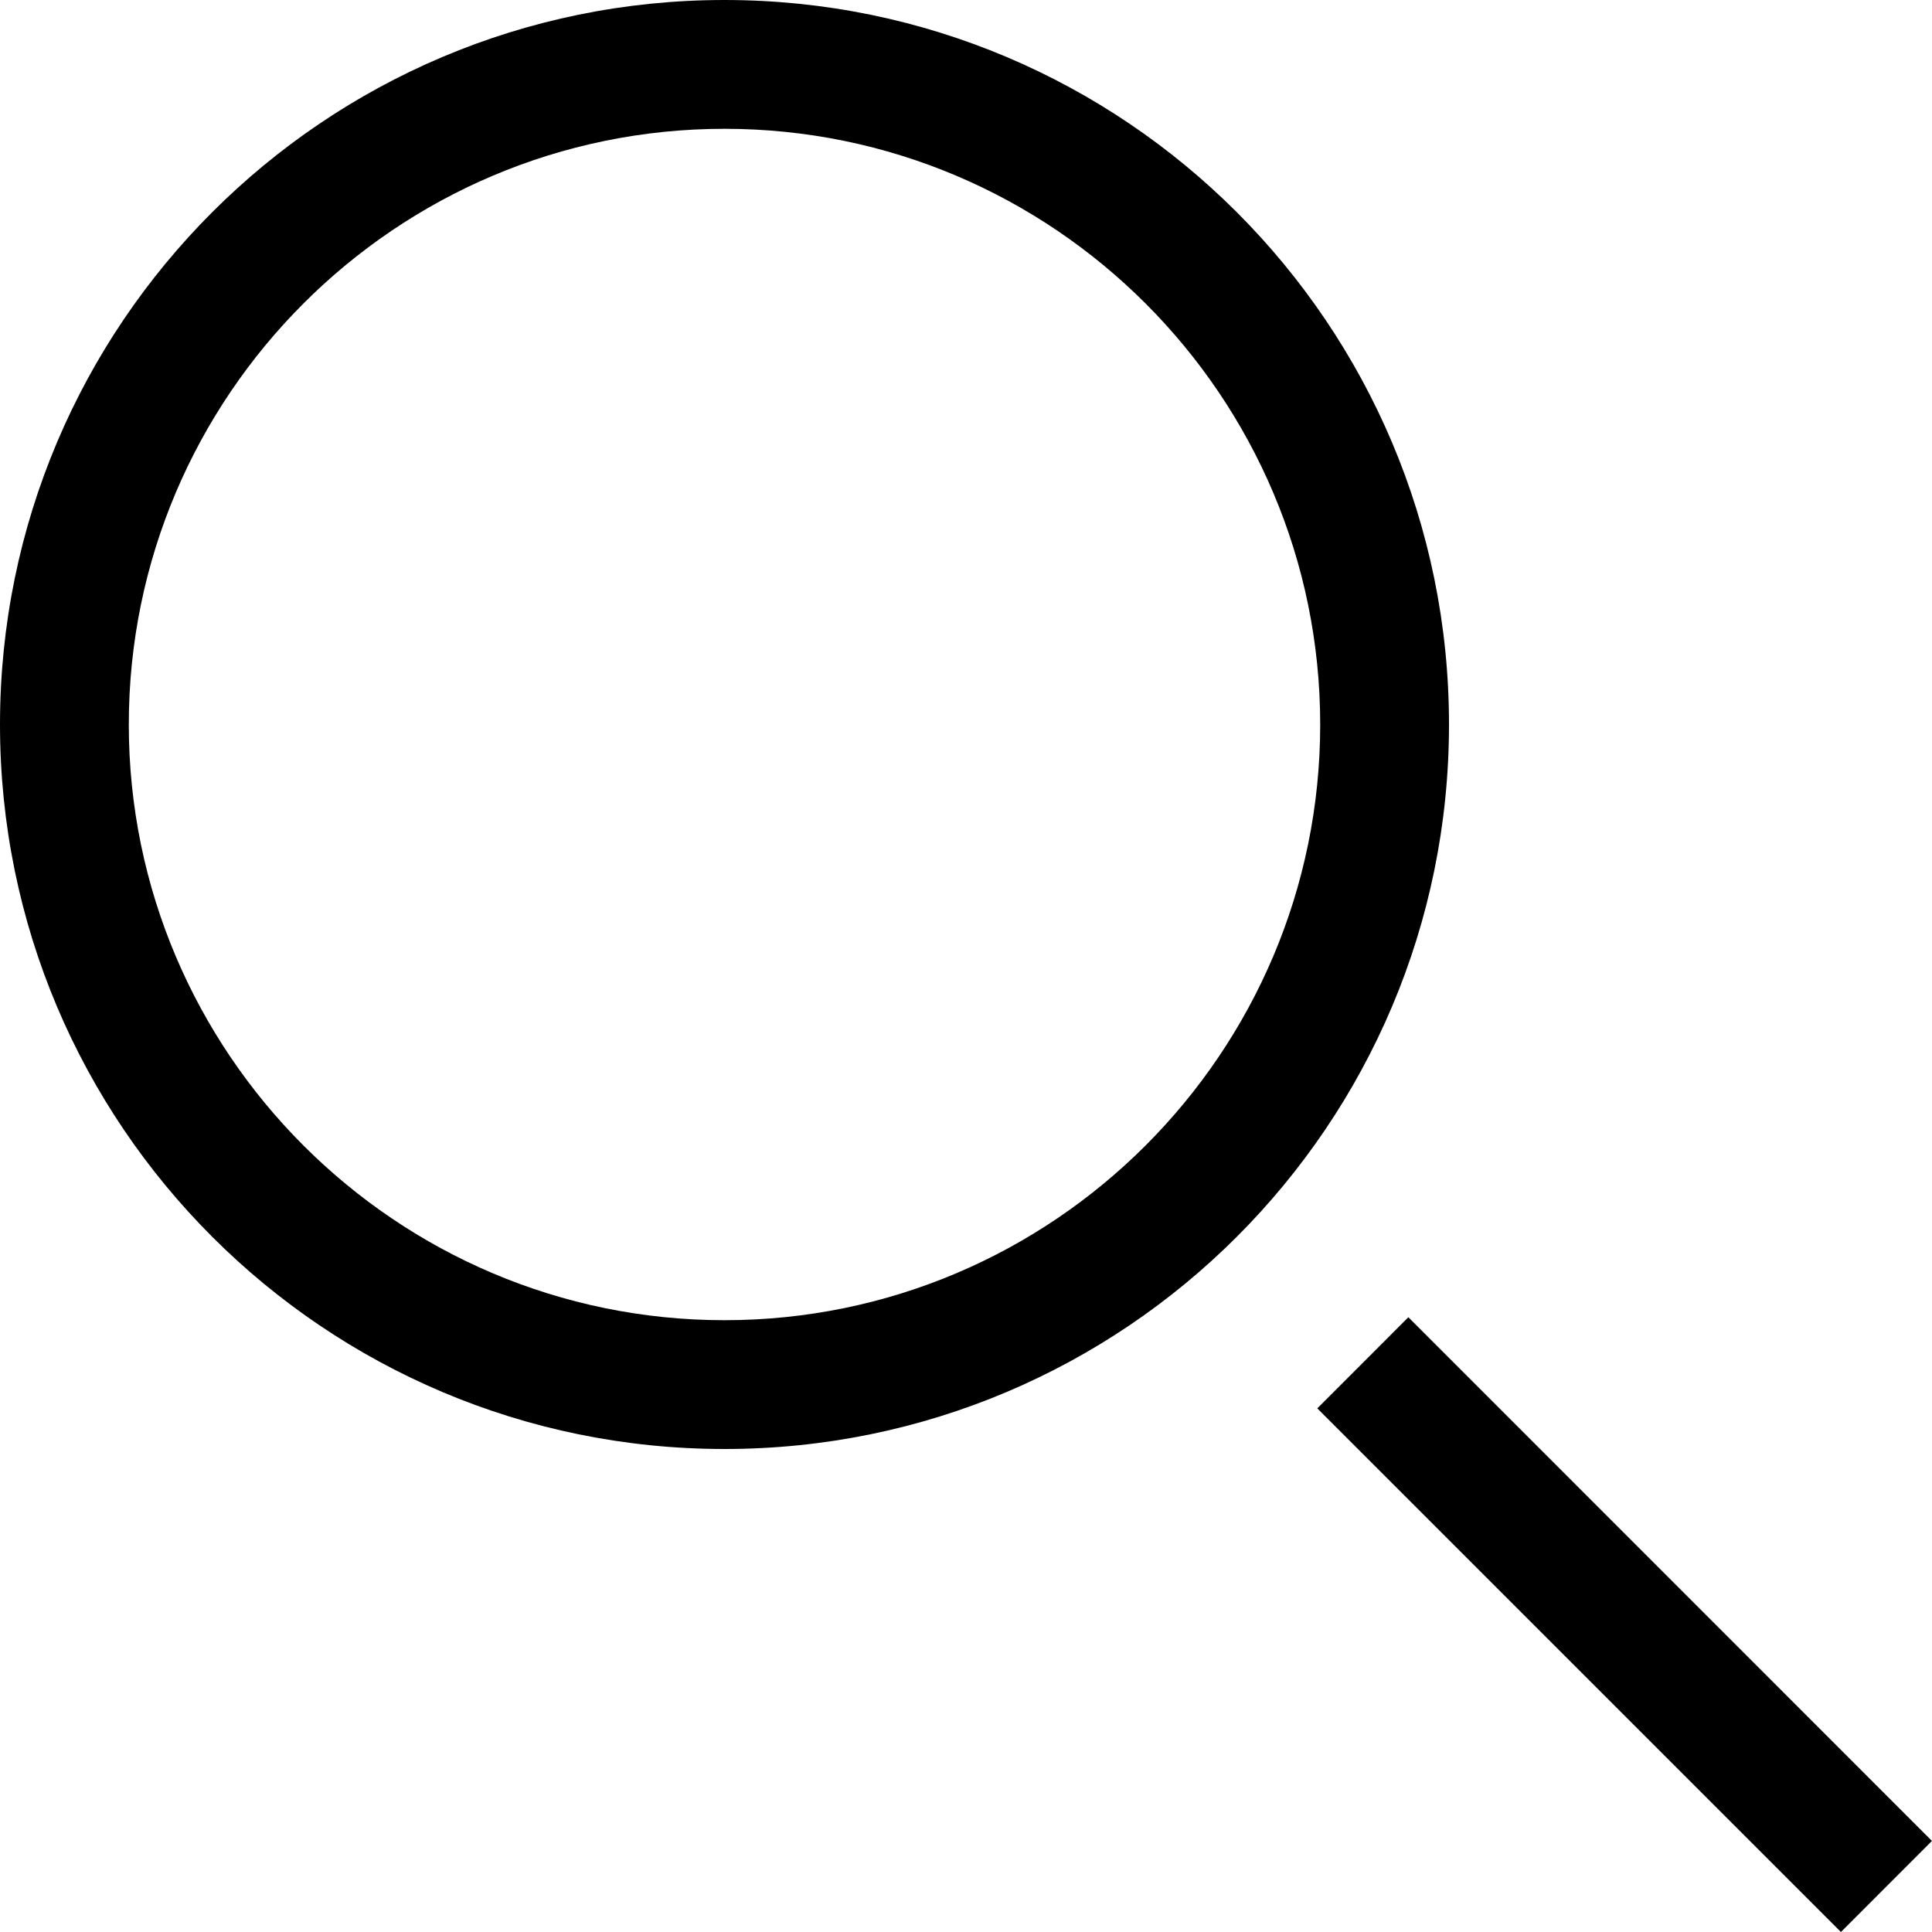
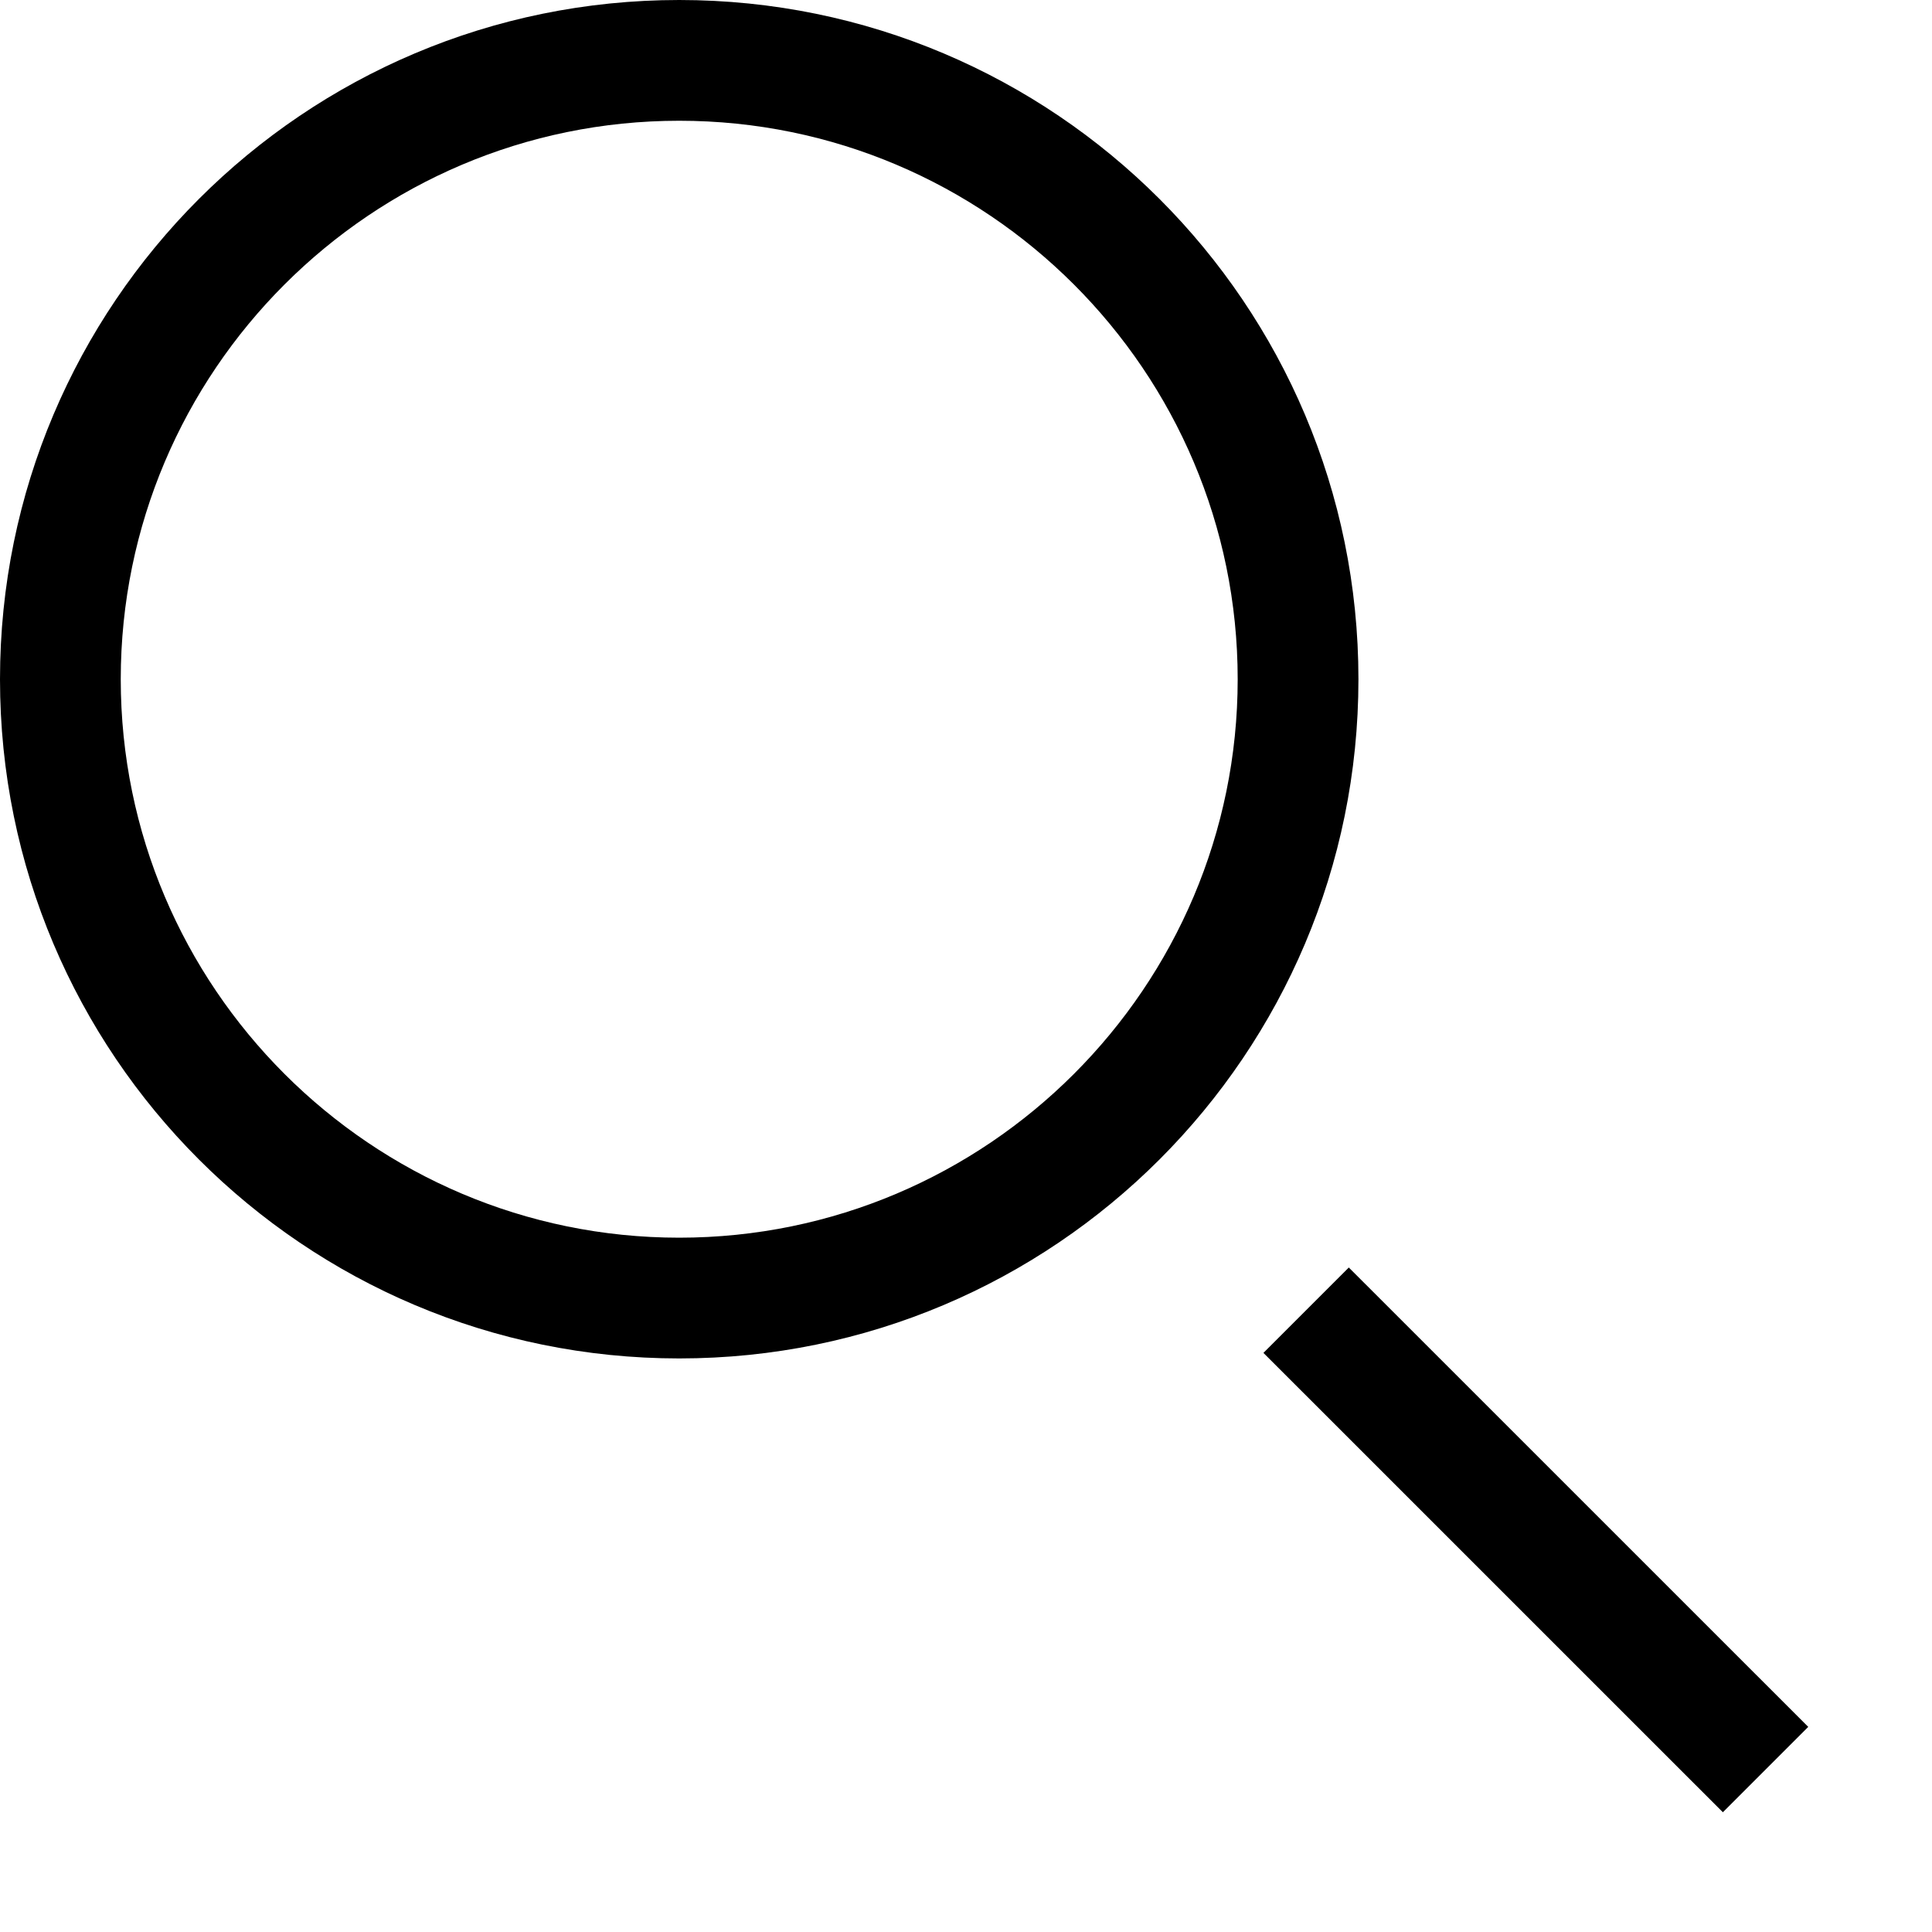
- <svg xmlns="http://www.w3.org/2000/svg" version="1.1" id="Layer_1" x="0px" y="0px" width="30px" height="30px" viewBox="0 0 30 30" enable-background="new 0 0 30 30" xml:space="preserve">
-   <path d="M11.25,0C5.037,0,0,5.037,0,11.25S5.037,22.5,11.25,22.5S22.5,17.463,22.5,11.25S17.463,0,11.25,0 M11.25,2  c5.102,0,9.25,4.15,9.25,9.25s-4.148,9.25-9.25,9.25C6.149,20.5,2,16.35,2,11.25S6.149,2,11.25,2 M21.869,20.454l8.13,8.132  L28.586,30l-8.131-8.131L21.869,20.454z" />
+ <svg xmlns="http://www.w3.org/2000/svg" version="1.1" id="Layer_1" x="0px" y="0px" width="64px" height="64px" viewBox="-854.5 572.5 64 64" enable-background="new -854.5 572.5 64 64" xml:space="preserve">
+   <path d="M-832,576.5c10.201,0,18.5,8.299,18.5,18.5s-8.299,18.5-18.5,18.5c-10.202,0-18.5-8.299-18.5-18.5S-842.202,576.5-832,576.5   M-832,572.5c-12.427,0-22.5,10.074-22.5,22.5s10.073,22.5,22.5,22.5c12.426,0,22.5-10.074,22.5-22.5S-819.574,572.5-832,572.5  L-832,572.5z M-794.6,629.705l-15.219-15.217l-2.828,2.828l15.219,15.217L-794.6,629.705z" />
</svg>
